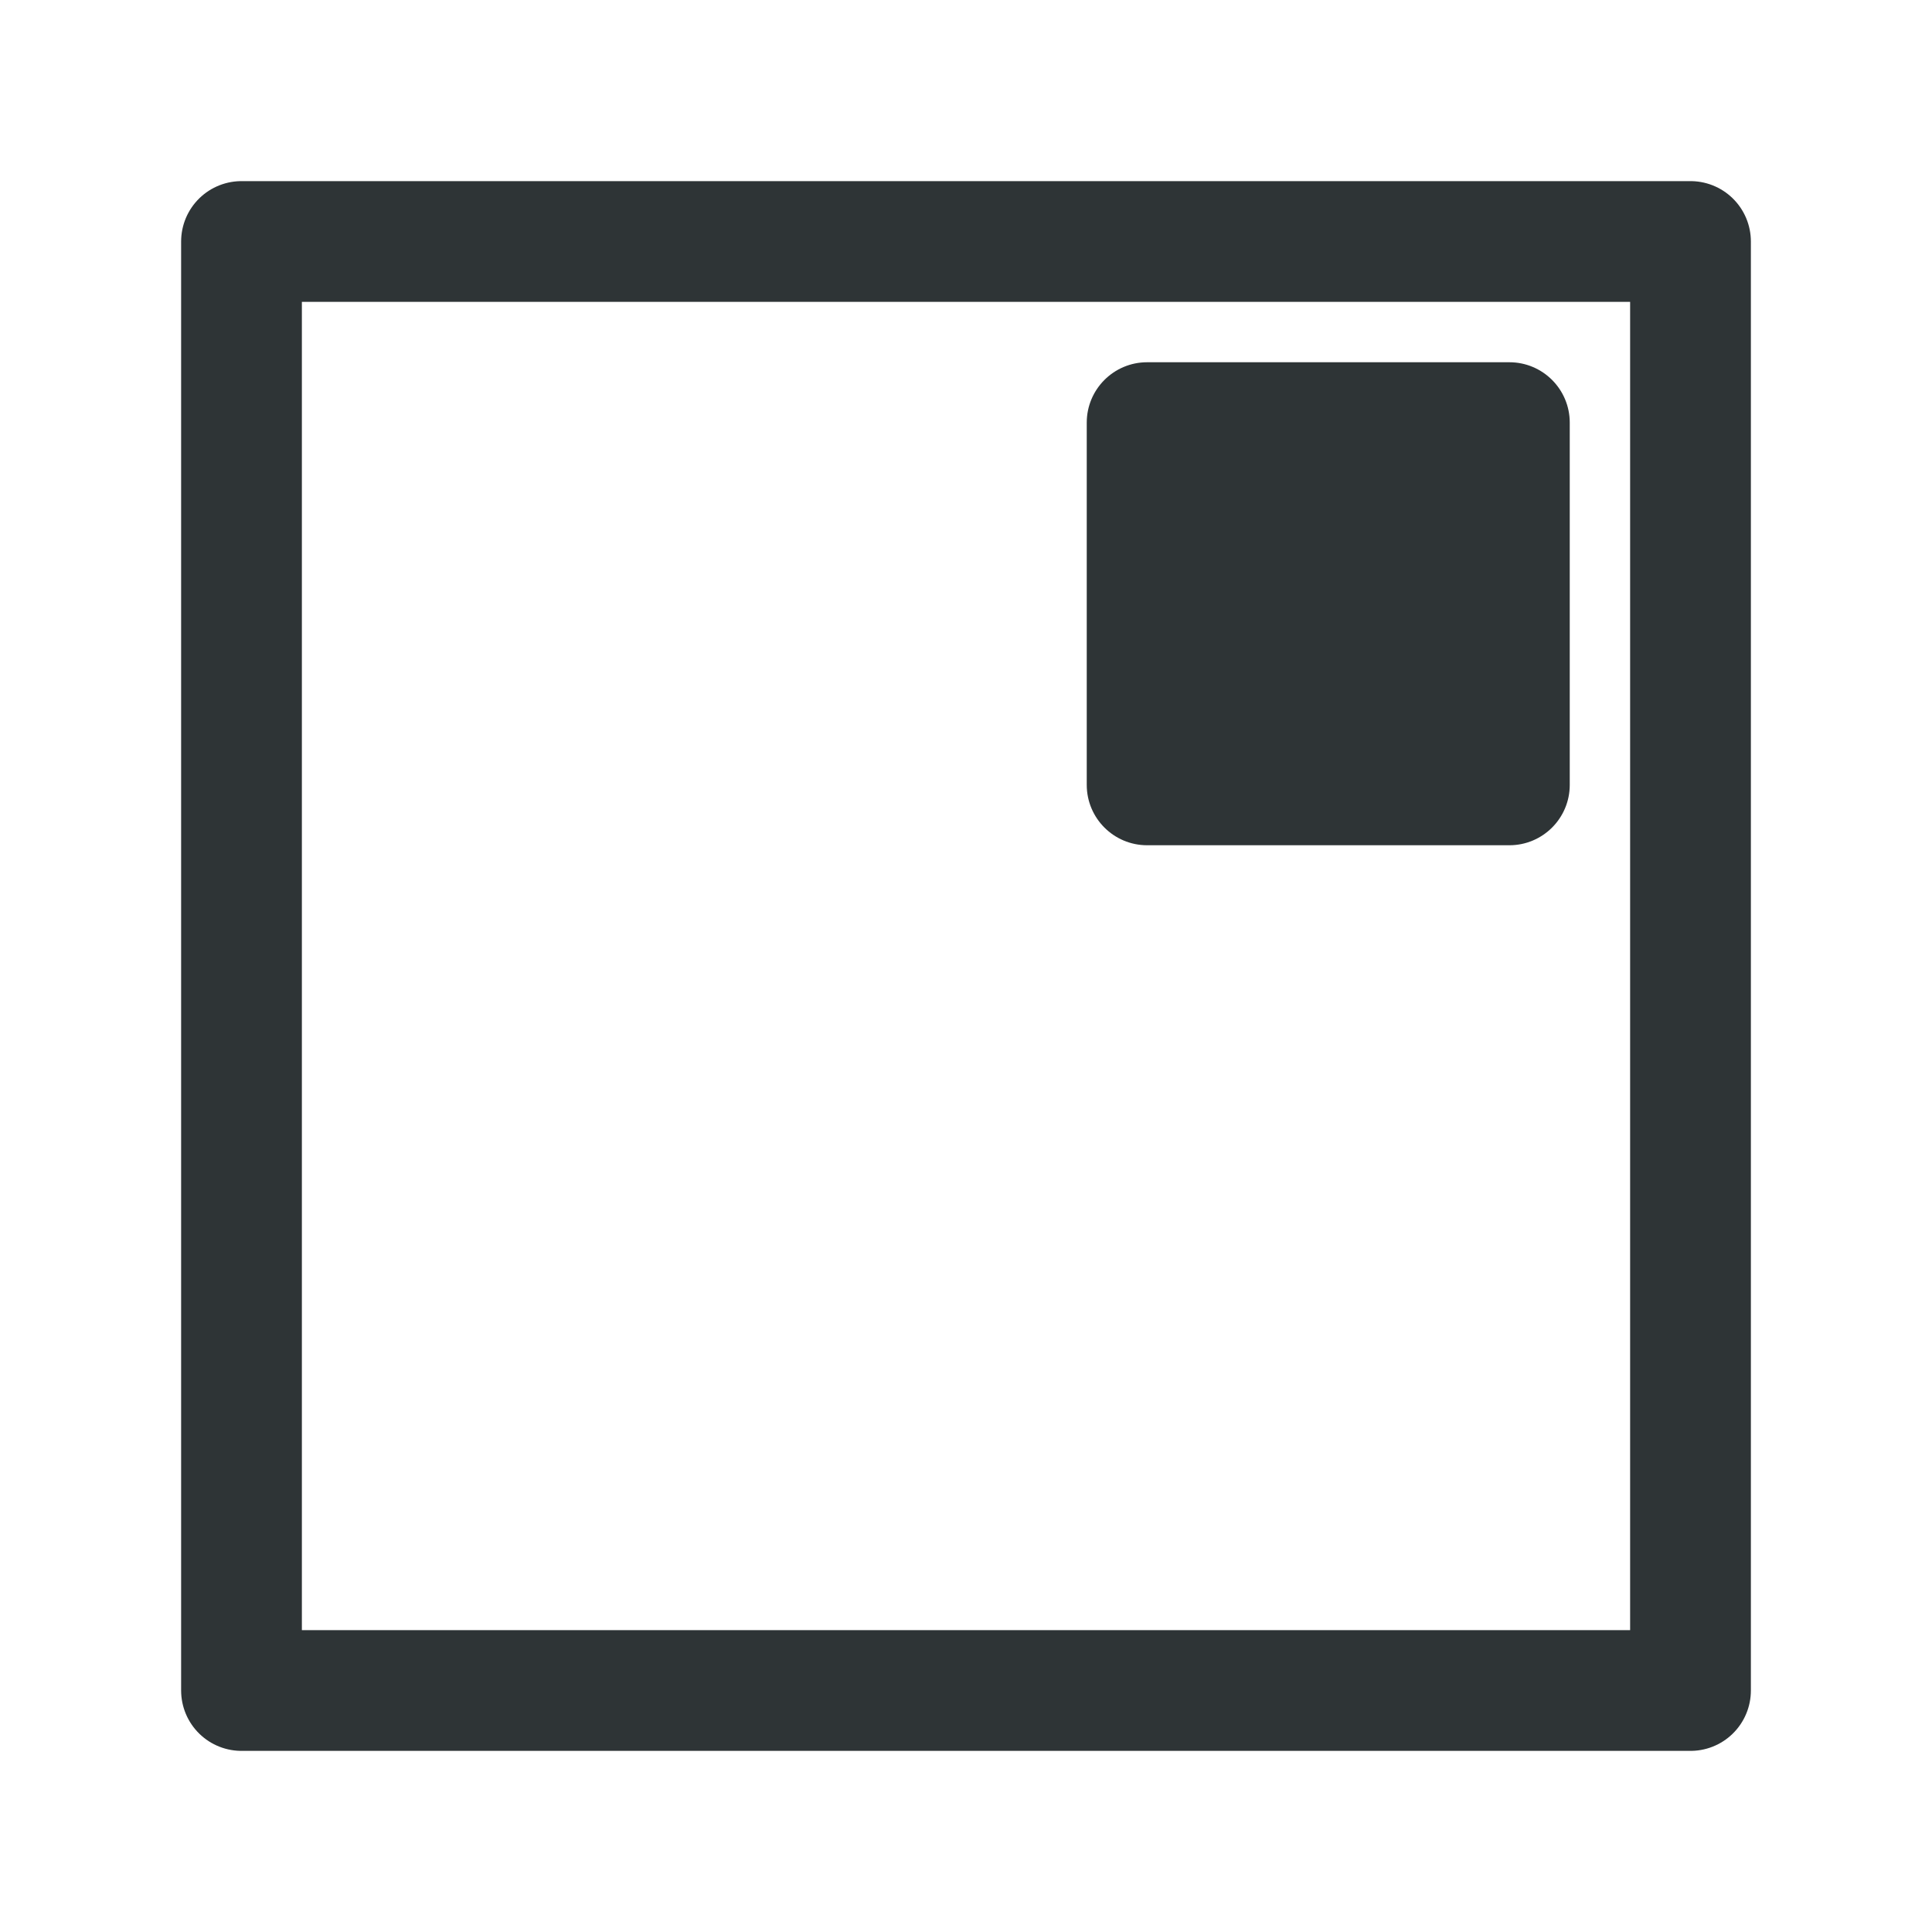
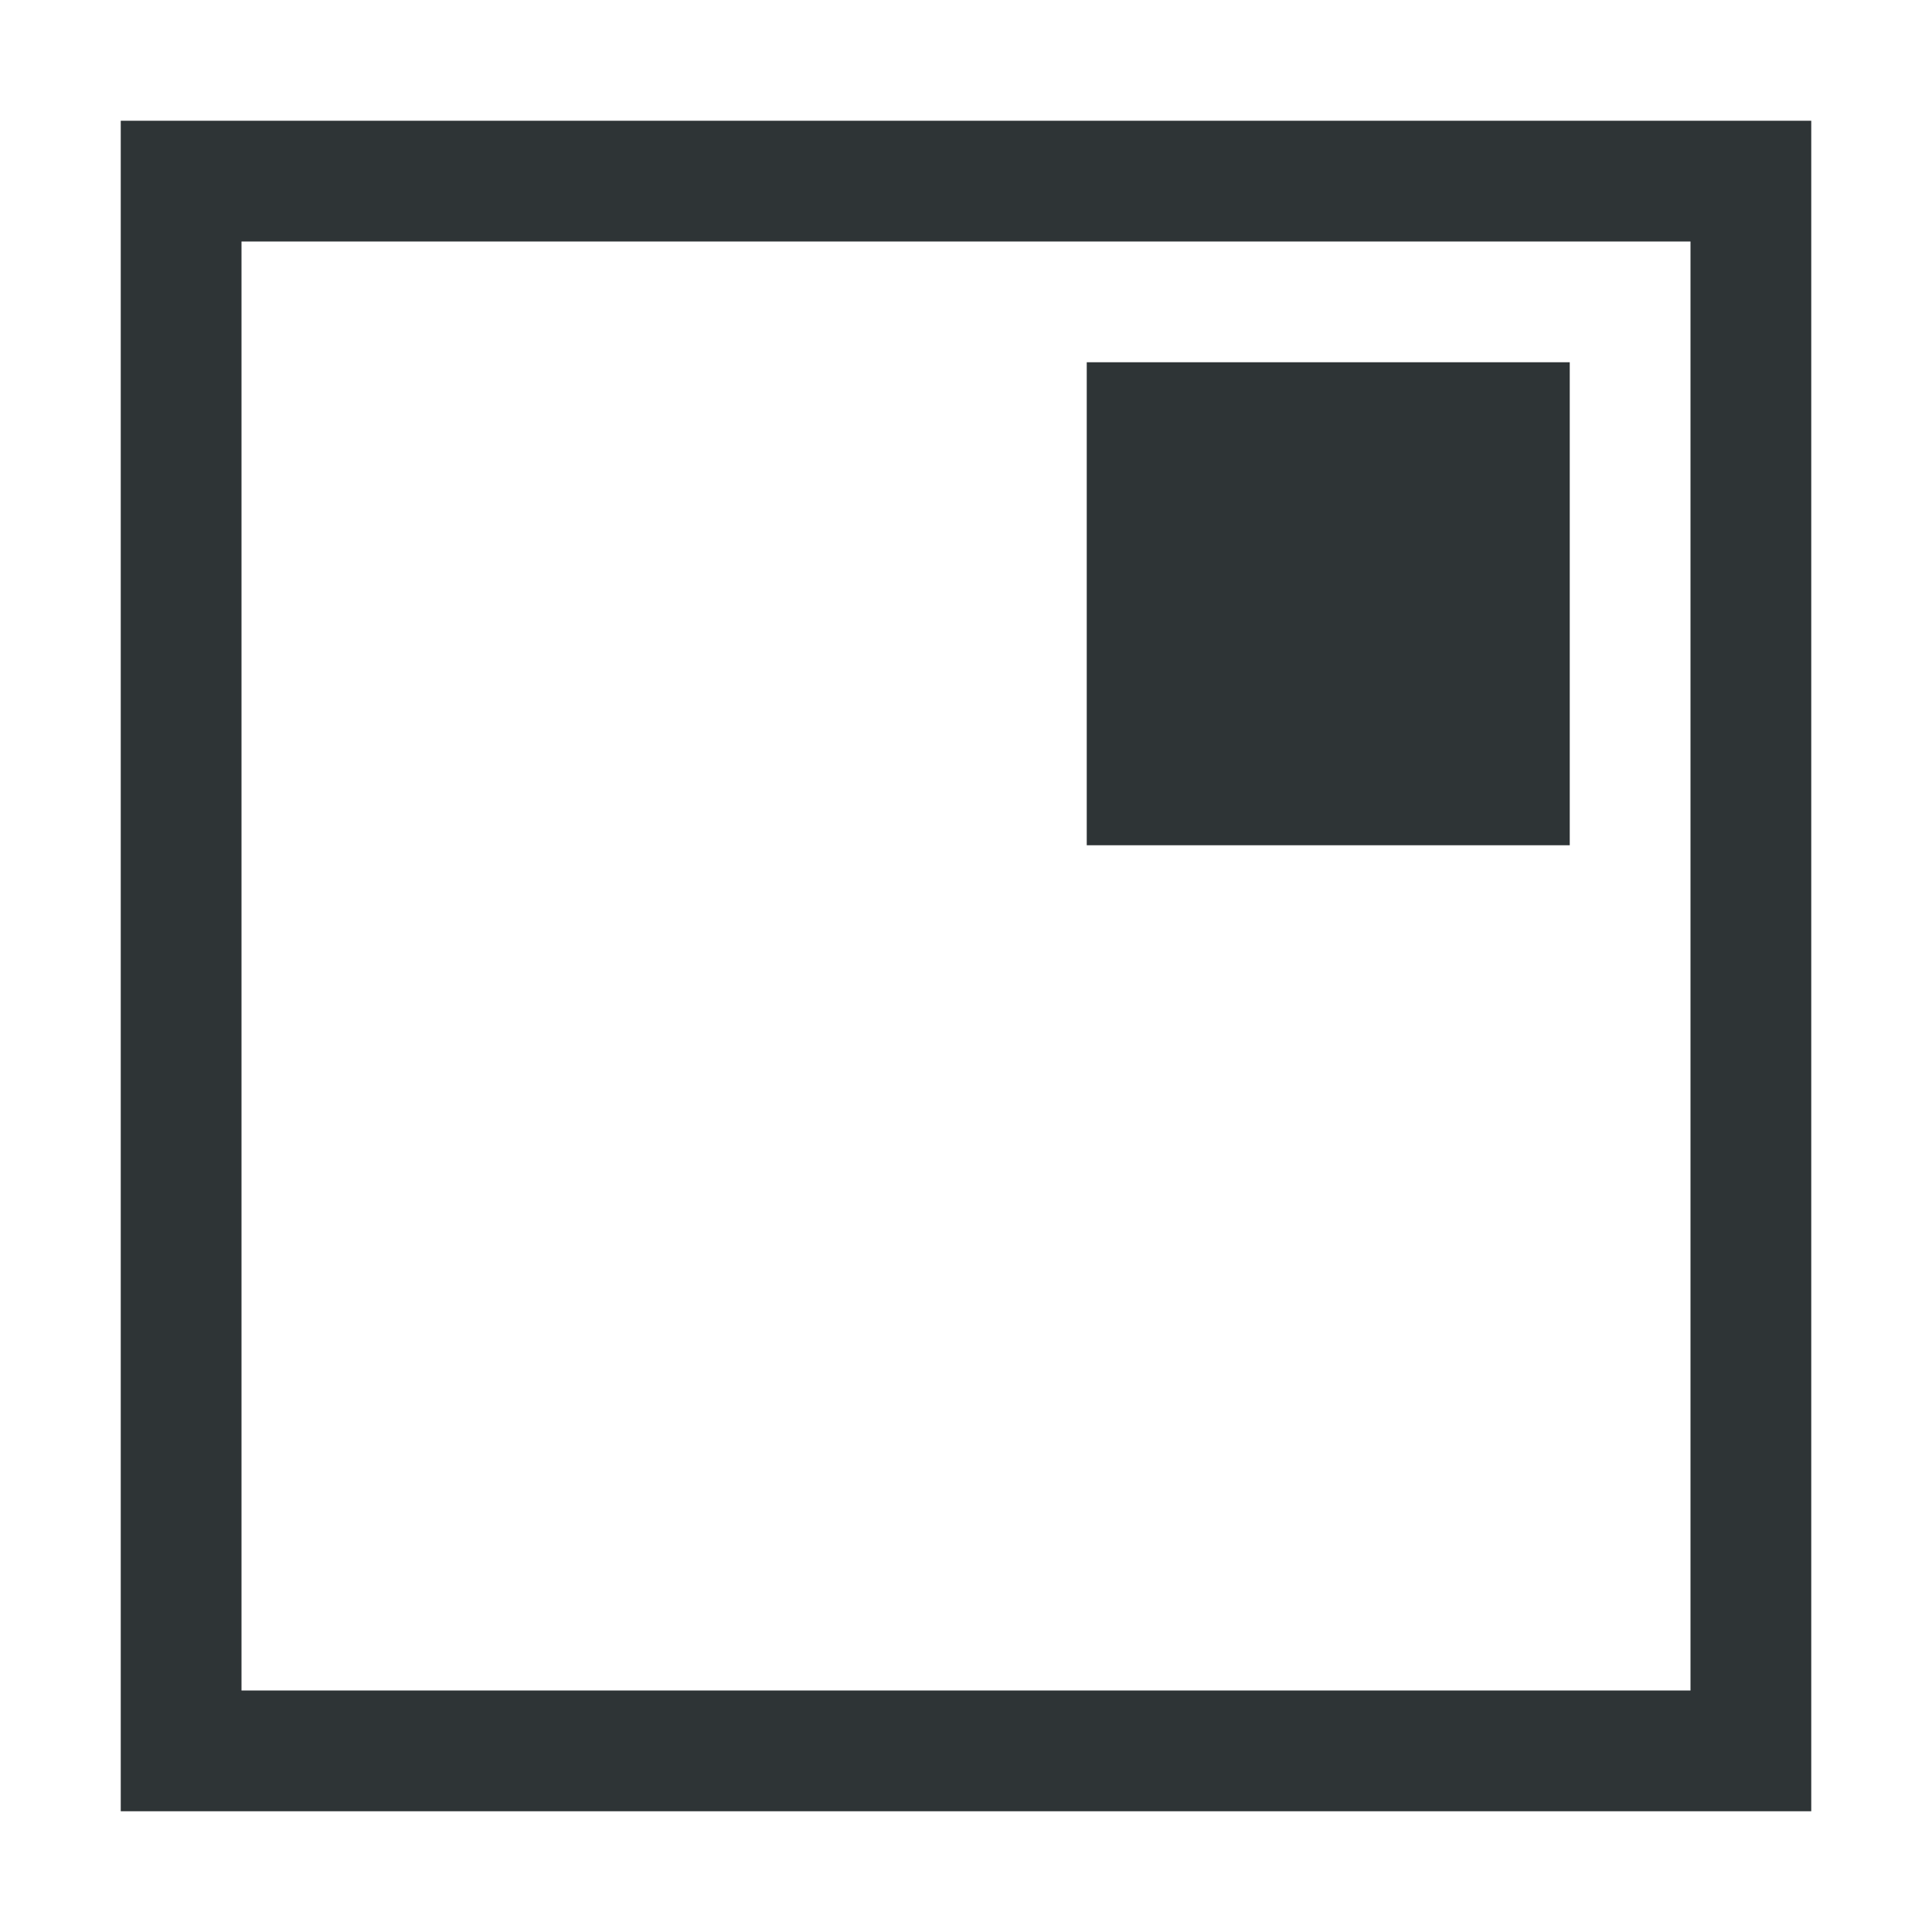
<svg xmlns="http://www.w3.org/2000/svg" width="16" height="16" viewBox="0 0 16 16">
-   <path d="M2 2h12v12H2z" fill="none" stroke="#2e3436" stroke-width="1" stroke-linejoin="round" />
-   <rect x="9" y="3" width="4" height="4" rx="0.5" fill="#2e3436" />
+   <path d="M1 1h14v14H1z M2 2v12h12V2z" fill="#2e3436" fill-rule="evenodd" />
+   <rect x="9" y="3" width="4" height="4" fill="#2e3436" />
</svg>
